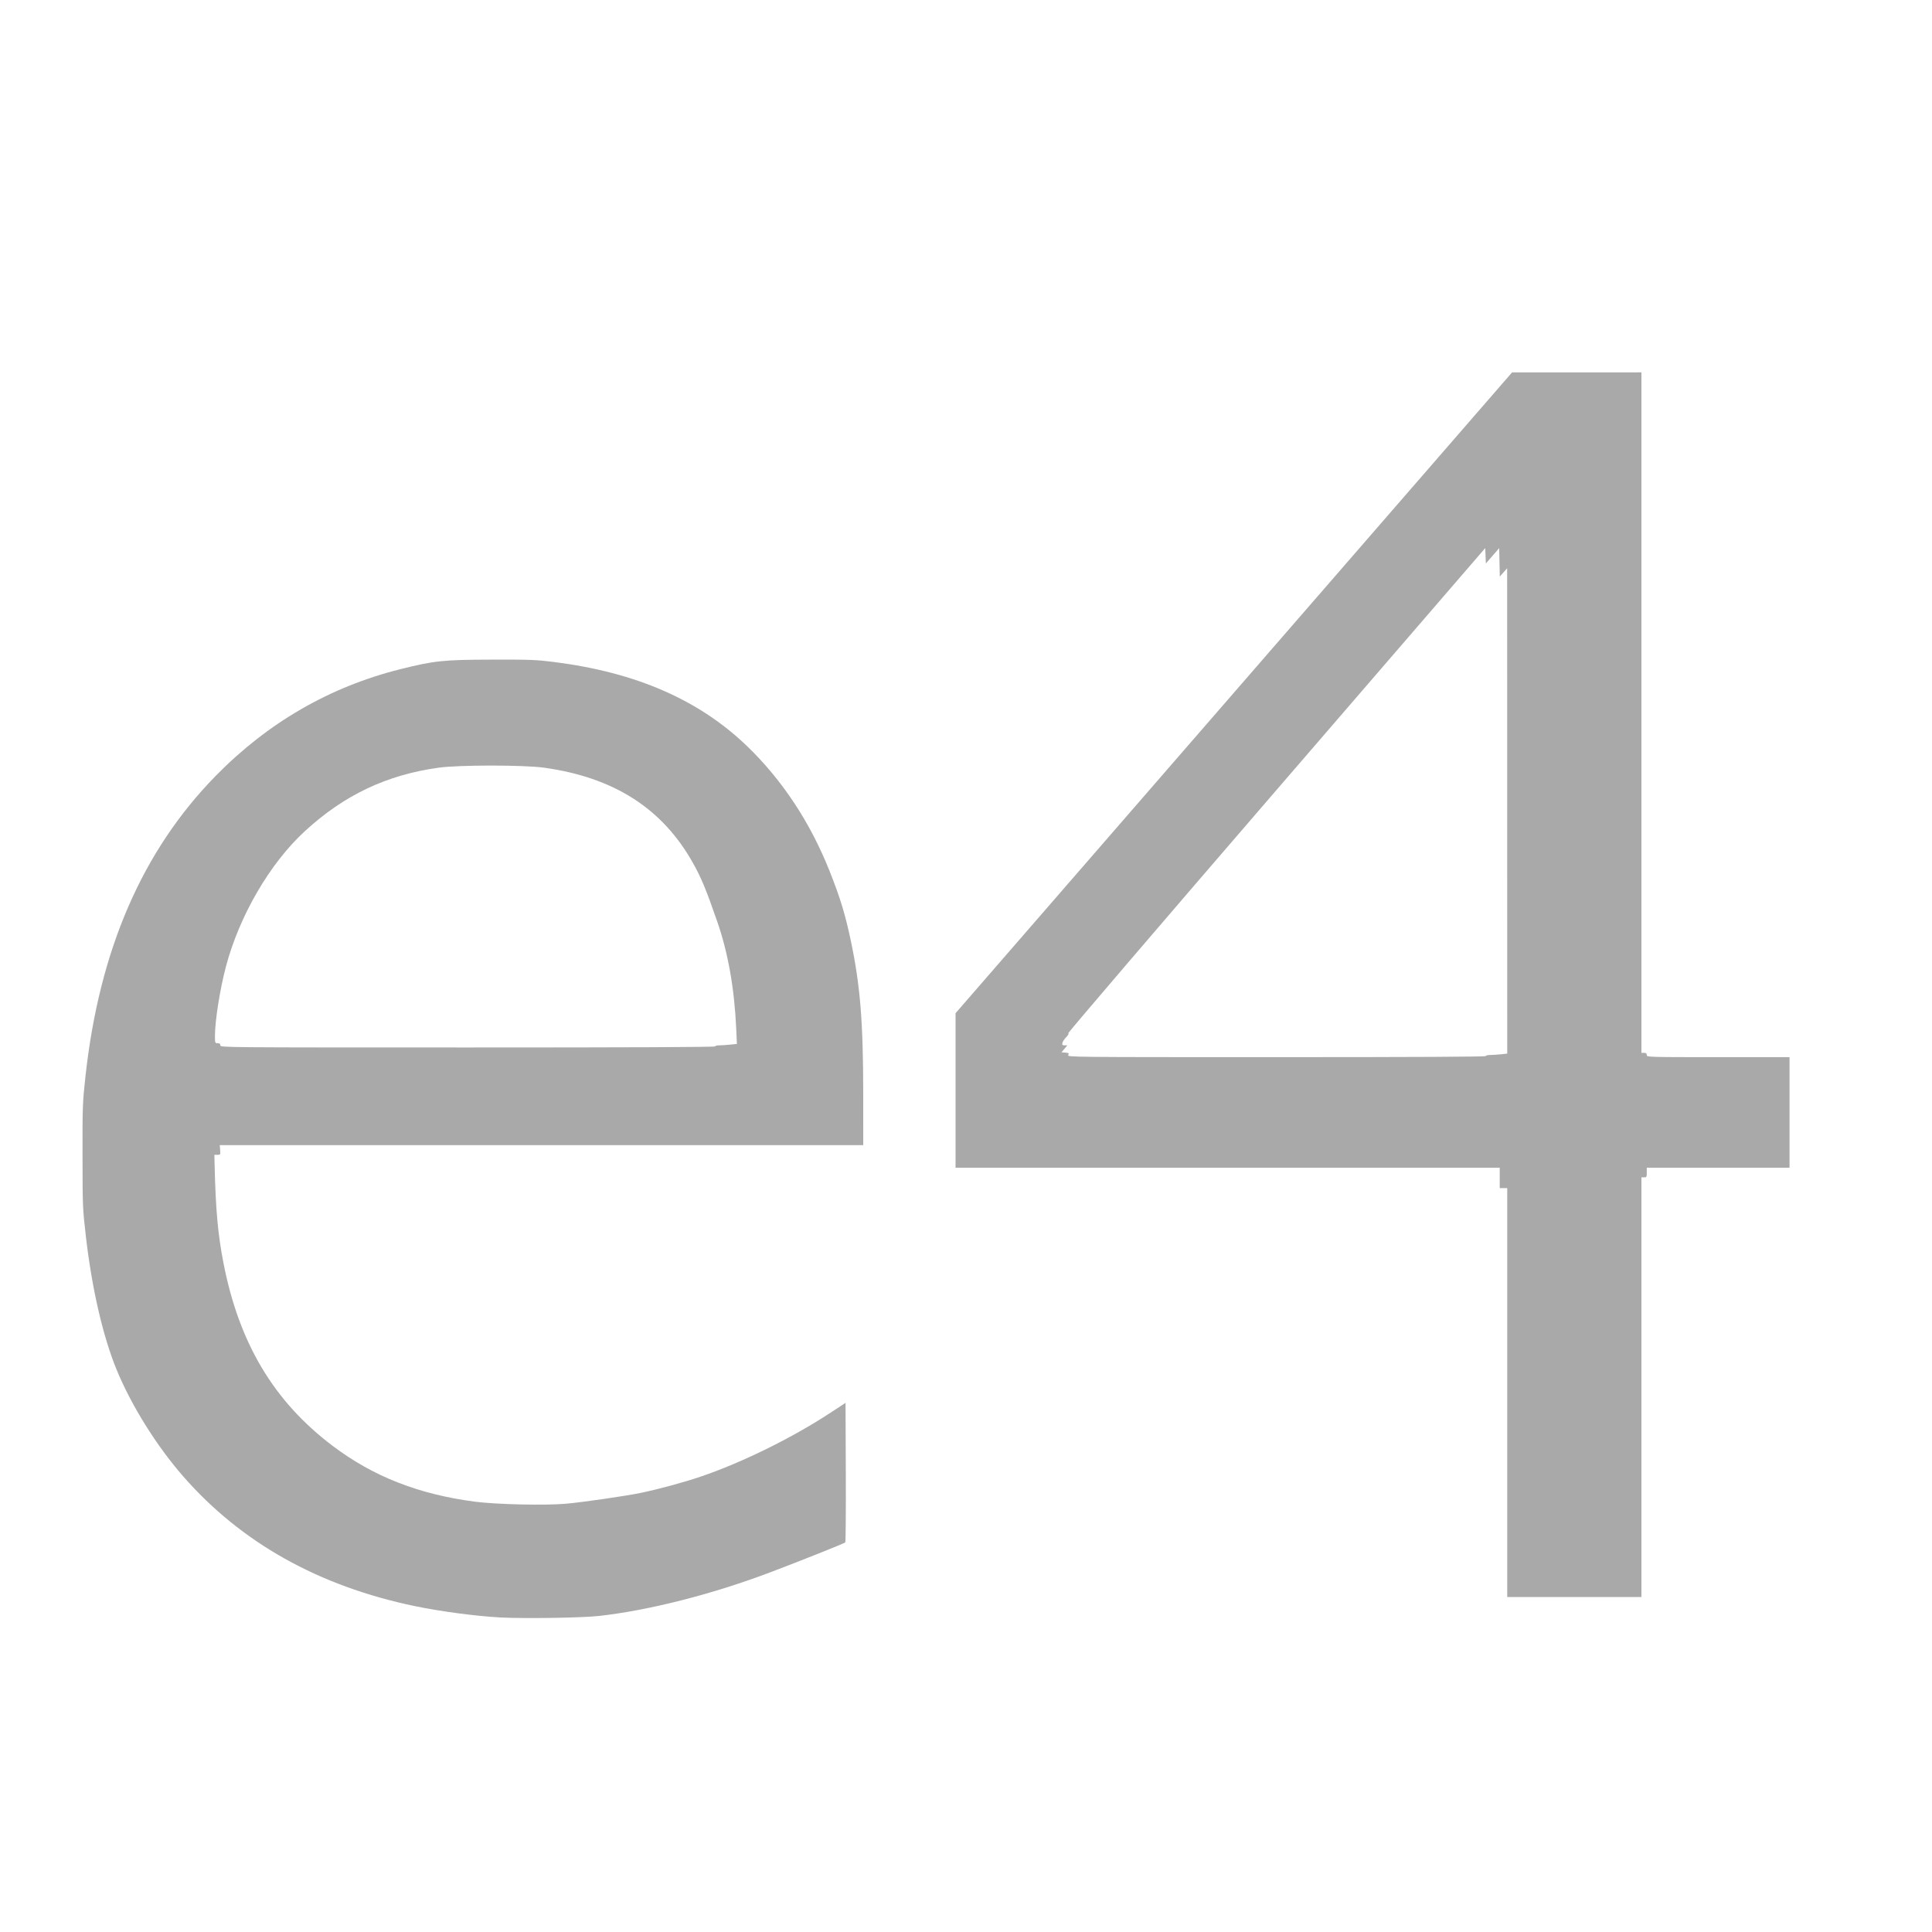
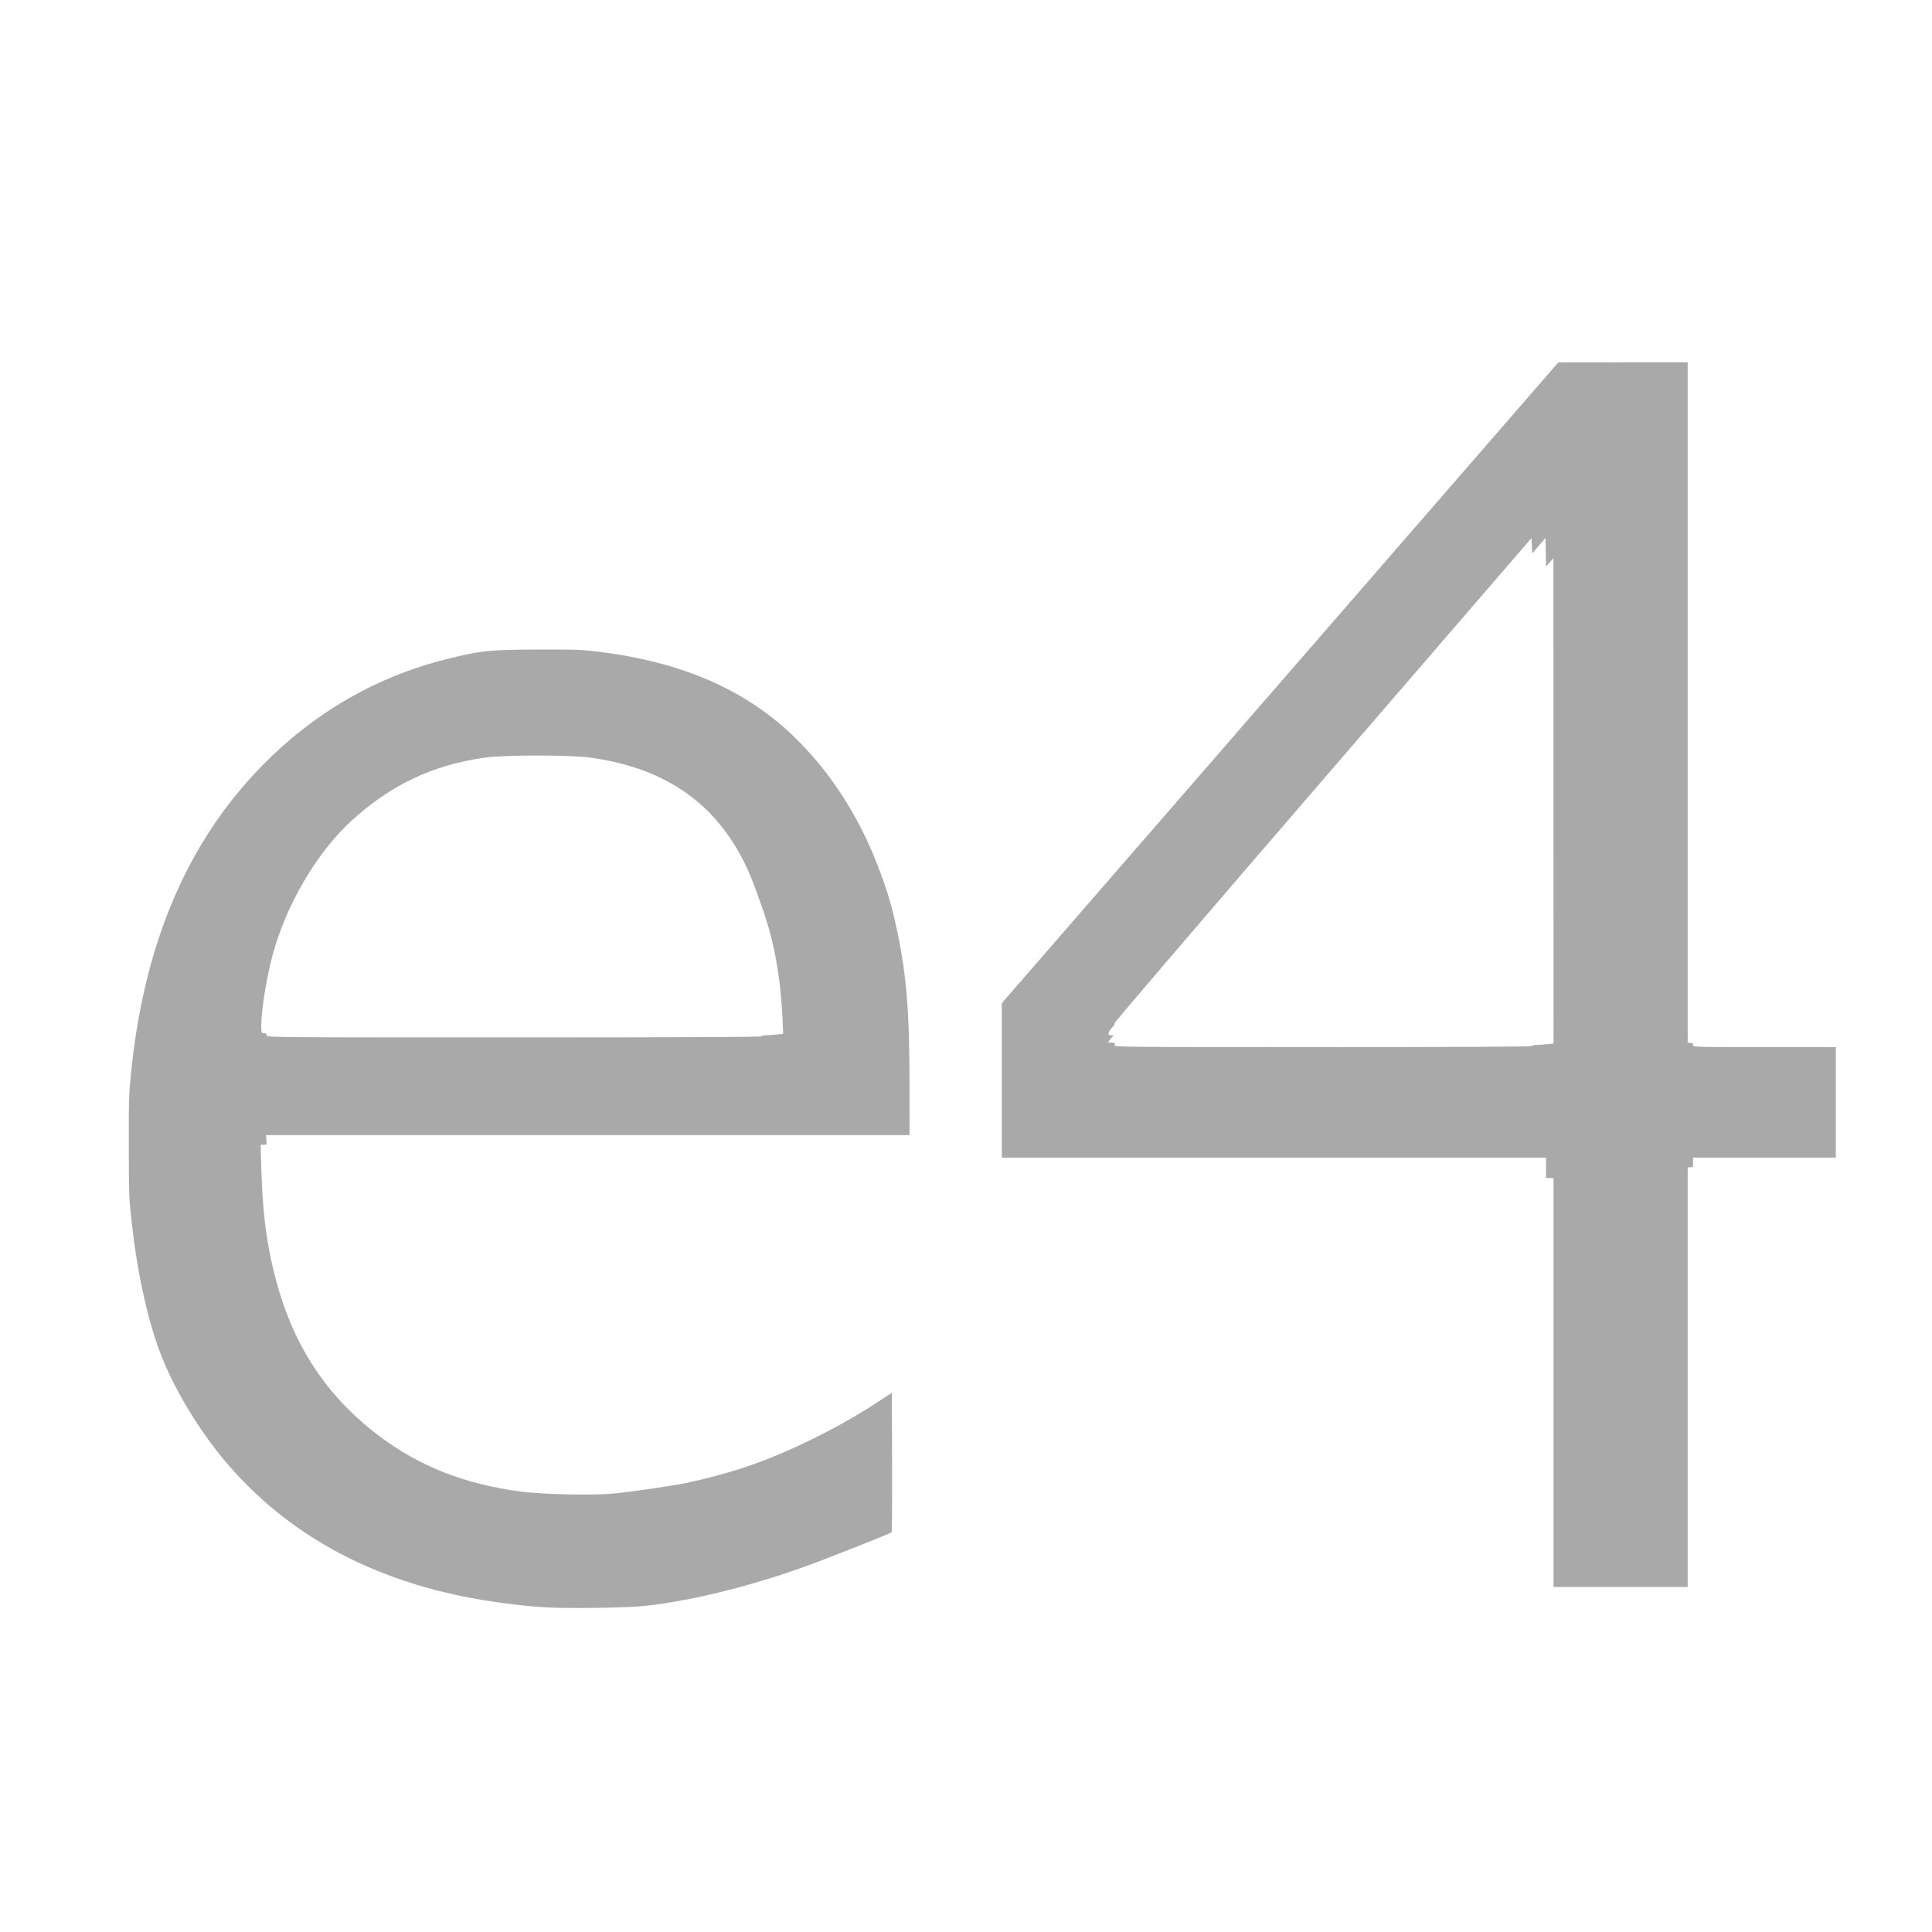
<svg xmlns="http://www.w3.org/2000/svg" version="1.1" id="svg846" width="1920" height="1920" viewBox="0 0 1920 1920">
  <defs id="defs850" />
-   <path style="fill:#a9a9a9;fill-opacity:1;stroke-width:1.067" d="m 497.346,1607.414 c -24.105,-1.271 -59.464,-5.954 -84.981,-11.254 -95.648,-19.867 -172.673,-63.014 -230.368,-129.047 -26.528,-30.361 -51.591,-70.542 -66.17,-106.081 -13.532,-32.987 -24.479,-80.415 -30.419,-131.786 -3.273,-28.309 -3.331,-29.682 -3.397,-80.533 -0.064,-49.647 0.053,-52.83 2.908,-78.933 13.732,-125.532 56.344,-223.965 129.222,-298.502 51.808,-52.987 113.638,-88.746 183.716,-106.252 33.961,-8.483 42.46,-9.371 90.954,-9.5 37.812,-0.101 44.102,0.135 61.333,2.301 81.804,10.28 144.617,37.65 192.497,83.878 34.995,33.787 62.734,75.876 81.947,124.342 10.53,26.561 15.517,42.977 21.024,69.205 9.341,44.489 12.225,80.369 12.249,152.395 l 0.016,50.4 h -319.741 -319.741 l 0.382,4.8 c 0.371,4.661 0.293,4.8 -2.675,4.8 h -3.057 l 0.232,9.867 c 1.05,44.631 3.253,69.122 8.768,97.503 15.504,79.775 49.994,137.611 108.395,181.765 40.308,30.475 85.336,48.174 141.304,55.543 21.274,2.801 70.222,3.905 90.856,2.05 16.812,-1.512 58.834,-7.599 73.944,-10.711 17.296,-3.562 42.474,-10.378 59.352,-16.067 40.534,-13.663 91.03,-38.467 129.031,-63.382 l 15.35,-10.064 0.275,68.954 c 0.151,37.925 -0.089,69.303 -0.533,69.73 -1.066,1.025 -43.663,18.019 -73.874,29.473 -57.728,21.886 -120.436,37.903 -170.667,43.592 -16.628,1.883 -74.28,2.773 -98.133,1.515 z m 213.333,-567.501 c 0,-0.587 1.85,-1.067 4.11,-1.067 2.261,0 7.131,-0.316 10.823,-0.702 l 6.713,-0.702 -0.706,-15.565 c -1.795,-39.548 -8.06,-74.922 -18.719,-105.698 -11.083,-31.999 -15.768,-43.34 -24.012,-58.133 -30.391,-54.535 -78.667,-85.499 -148.342,-95.147 -20.082,-2.781 -84.475,-2.779 -104.533,0 -51.798,7.184 -93.907,27.151 -133.01,63.069 -34.822,31.986 -65.241,84.246 -78.583,135.008 -5.869,22.328 -10.806,53.625 -10.806,68.493 0,7.012 0.084,7.241 2.667,7.241 1.956,0 2.667,0.569 2.667,2.133 0,2.127 0.711,2.133 245.867,2.133 163.2,0 245.867,-0.359 245.867,-1.067 z m 787.2,344 v -203.2 h -3.733 -3.733 v -10.133 -10.133 h -270.4 -270.4 v -76.762 -76.762 l 276.533,-318.423 276.533,-318.423 64.267,-0.015 64.267,-0.015 v 338.133 338.133 h 2.667 c 1.956,0 2.667,0.569 2.667,2.133 0,2.112 0.711,2.133 70.933,2.133 h 70.933 v 54.933 54.933 h -70.933 -70.933 v 4.8 c 0,4.409 -0.217,4.8 -2.667,4.8 h -2.667 v 208.533 208.533 h -66.667 -66.667 z m -21.333,-334.4 c 0,-0.587 1.85,-1.067 4.11,-1.067 2.261,0 7.061,-0.308 10.667,-0.685 l 6.556,-0.685 -0.045,-241.181 -0.045,-241.181 -3.657,4.141 -3.657,4.141 -0.299,-14.138 -0.299,-14.138 -6.62,7.619 -6.62,7.619 -0.314,-7.644 -0.314,-7.644 -207.869,240.91 c -114.327,132.501 -207.285,241.105 -206.573,241.342 0.804,0.268 0.037,1.73 -2.023,3.854 -1.825,1.883 -3.519,4.469 -3.765,5.747 -0.365,1.893 0.053,2.324 2.253,2.324 h 2.7 l -2.927,3.467 -2.927,3.467 3.902,0.331 c 3.494,0.297 3.786,0.547 2.795,2.4 -1.094,2.044 1.388,2.069 206.93,2.069 137.981,0 208.037,-0.359 208.037,-1.067 z" id="path2001" />
+   <path style="fill:#a9a9a9;fill-opacity:1;stroke-width:1.067" d="m 543.346,1597.414 c -24.105,-1.271 -59.464,-5.954 -84.981,-11.254 -95.648,-19.867 -172.673,-63.014 -230.368,-129.047 -26.528,-30.361 -51.591,-70.542 -66.17,-106.081 -13.532,-32.987 -24.479,-80.415 -30.419,-131.786 -3.273,-28.309 -3.331,-29.682 -3.397,-80.533 -0.064,-49.647 0.053,-52.83 2.908,-78.933 13.732,-125.532 56.344,-223.965 129.222,-298.502 51.808,-52.987 113.638,-88.746 183.716,-106.252 33.961,-8.483 42.46,-9.371 90.954,-9.5 37.812,-0.101 44.102,0.135 61.333,2.301 81.804,10.28 144.617,37.65 192.497,83.878 34.995,33.787 62.734,75.876 81.947,124.342 10.53,26.561 15.517,42.977 21.024,69.205 9.341,44.489 12.225,80.369 12.249,152.395 l 0.016,50.4 h -319.741 -319.741 l 0.382,4.8 c 0.371,4.661 0.293,4.8 -2.675,4.8 h -3.057 l 0.232,9.867 c 1.05,44.631 3.253,69.122 8.768,97.503 15.504,79.775 49.994,137.611 108.395,181.765 40.308,30.475 85.336,48.174 141.304,55.543 21.274,2.801 70.222,3.905 90.856,2.05 16.812,-1.512 58.834,-7.599 73.944,-10.711 17.296,-3.562 42.474,-10.378 59.352,-16.067 40.534,-13.663 91.03,-38.467 129.031,-63.382 l 15.35,-10.064 0.275,68.954 c 0.151,37.925 -0.089,69.303 -0.533,69.73 -1.066,1.025 -43.663,18.019 -73.874,29.473 -57.728,21.886 -120.436,37.903 -170.667,43.592 -16.628,1.883 -74.28,2.773 -98.133,1.515 z m 213.333,-567.501 c 0,-0.587 1.85,-1.067 4.11,-1.067 2.261,0 7.131,-0.316 10.823,-0.702 l 6.713,-0.702 -0.706,-15.565 c -1.795,-39.548 -8.06,-74.922 -18.719,-105.698 -11.083,-31.999 -15.768,-43.34 -24.012,-58.133 -30.391,-54.535 -78.667,-85.499 -148.342,-95.147 -20.082,-2.781 -84.475,-2.779 -104.533,0 -51.798,7.184 -93.907,27.151 -133.01,63.069 -34.822,31.986 -65.241,84.246 -78.583,135.008 -5.869,22.328 -10.806,53.625 -10.806,68.493 0,7.012 0.084,7.241 2.667,7.241 1.956,0 2.667,0.569 2.667,2.133 0,2.127 0.711,2.133 245.867,2.133 163.2,0 245.867,-0.359 245.867,-1.067 z m 787.2,344 v -203.2 h -3.733 -3.733 v -10.133 -10.133 h -270.4 -270.4 v -76.762 -76.762 l 276.533,-318.423 276.533,-318.423 64.267,-0.015 64.267,-0.015 v 338.133 338.133 h 2.667 c 1.956,0 2.667,0.569 2.667,2.133 0,2.112 0.711,2.133 70.933,2.133 h 70.933 v 54.933 54.933 h -70.933 -70.933 v 4.8 c 0,4.409 -0.217,4.8 -2.667,4.8 h -2.667 v 208.533 208.533 h -66.667 -66.667 z m -21.333,-334.4 c 0,-0.587 1.85,-1.067 4.11,-1.067 2.261,0 7.061,-0.308 10.667,-0.685 l 6.556,-0.685 -0.045,-241.181 -0.045,-241.181 -3.657,4.141 -3.657,4.141 -0.299,-14.138 -0.299,-14.138 -6.62,7.619 -6.62,7.619 -0.314,-7.644 -0.314,-7.644 -207.869,240.91 c -114.327,132.501 -207.285,241.105 -206.573,241.342 0.804,0.268 0.037,1.73 -2.023,3.854 -1.825,1.883 -3.519,4.469 -3.765,5.747 -0.365,1.893 0.053,2.324 2.253,2.324 h 2.7 l -2.927,3.467 -2.927,3.467 3.902,0.331 c 3.494,0.297 3.786,0.547 2.795,2.4 -1.094,2.044 1.388,2.069 206.93,2.069 137.981,0 208.037,-0.359 208.037,-1.067 z" id="path2001" />
</svg>
